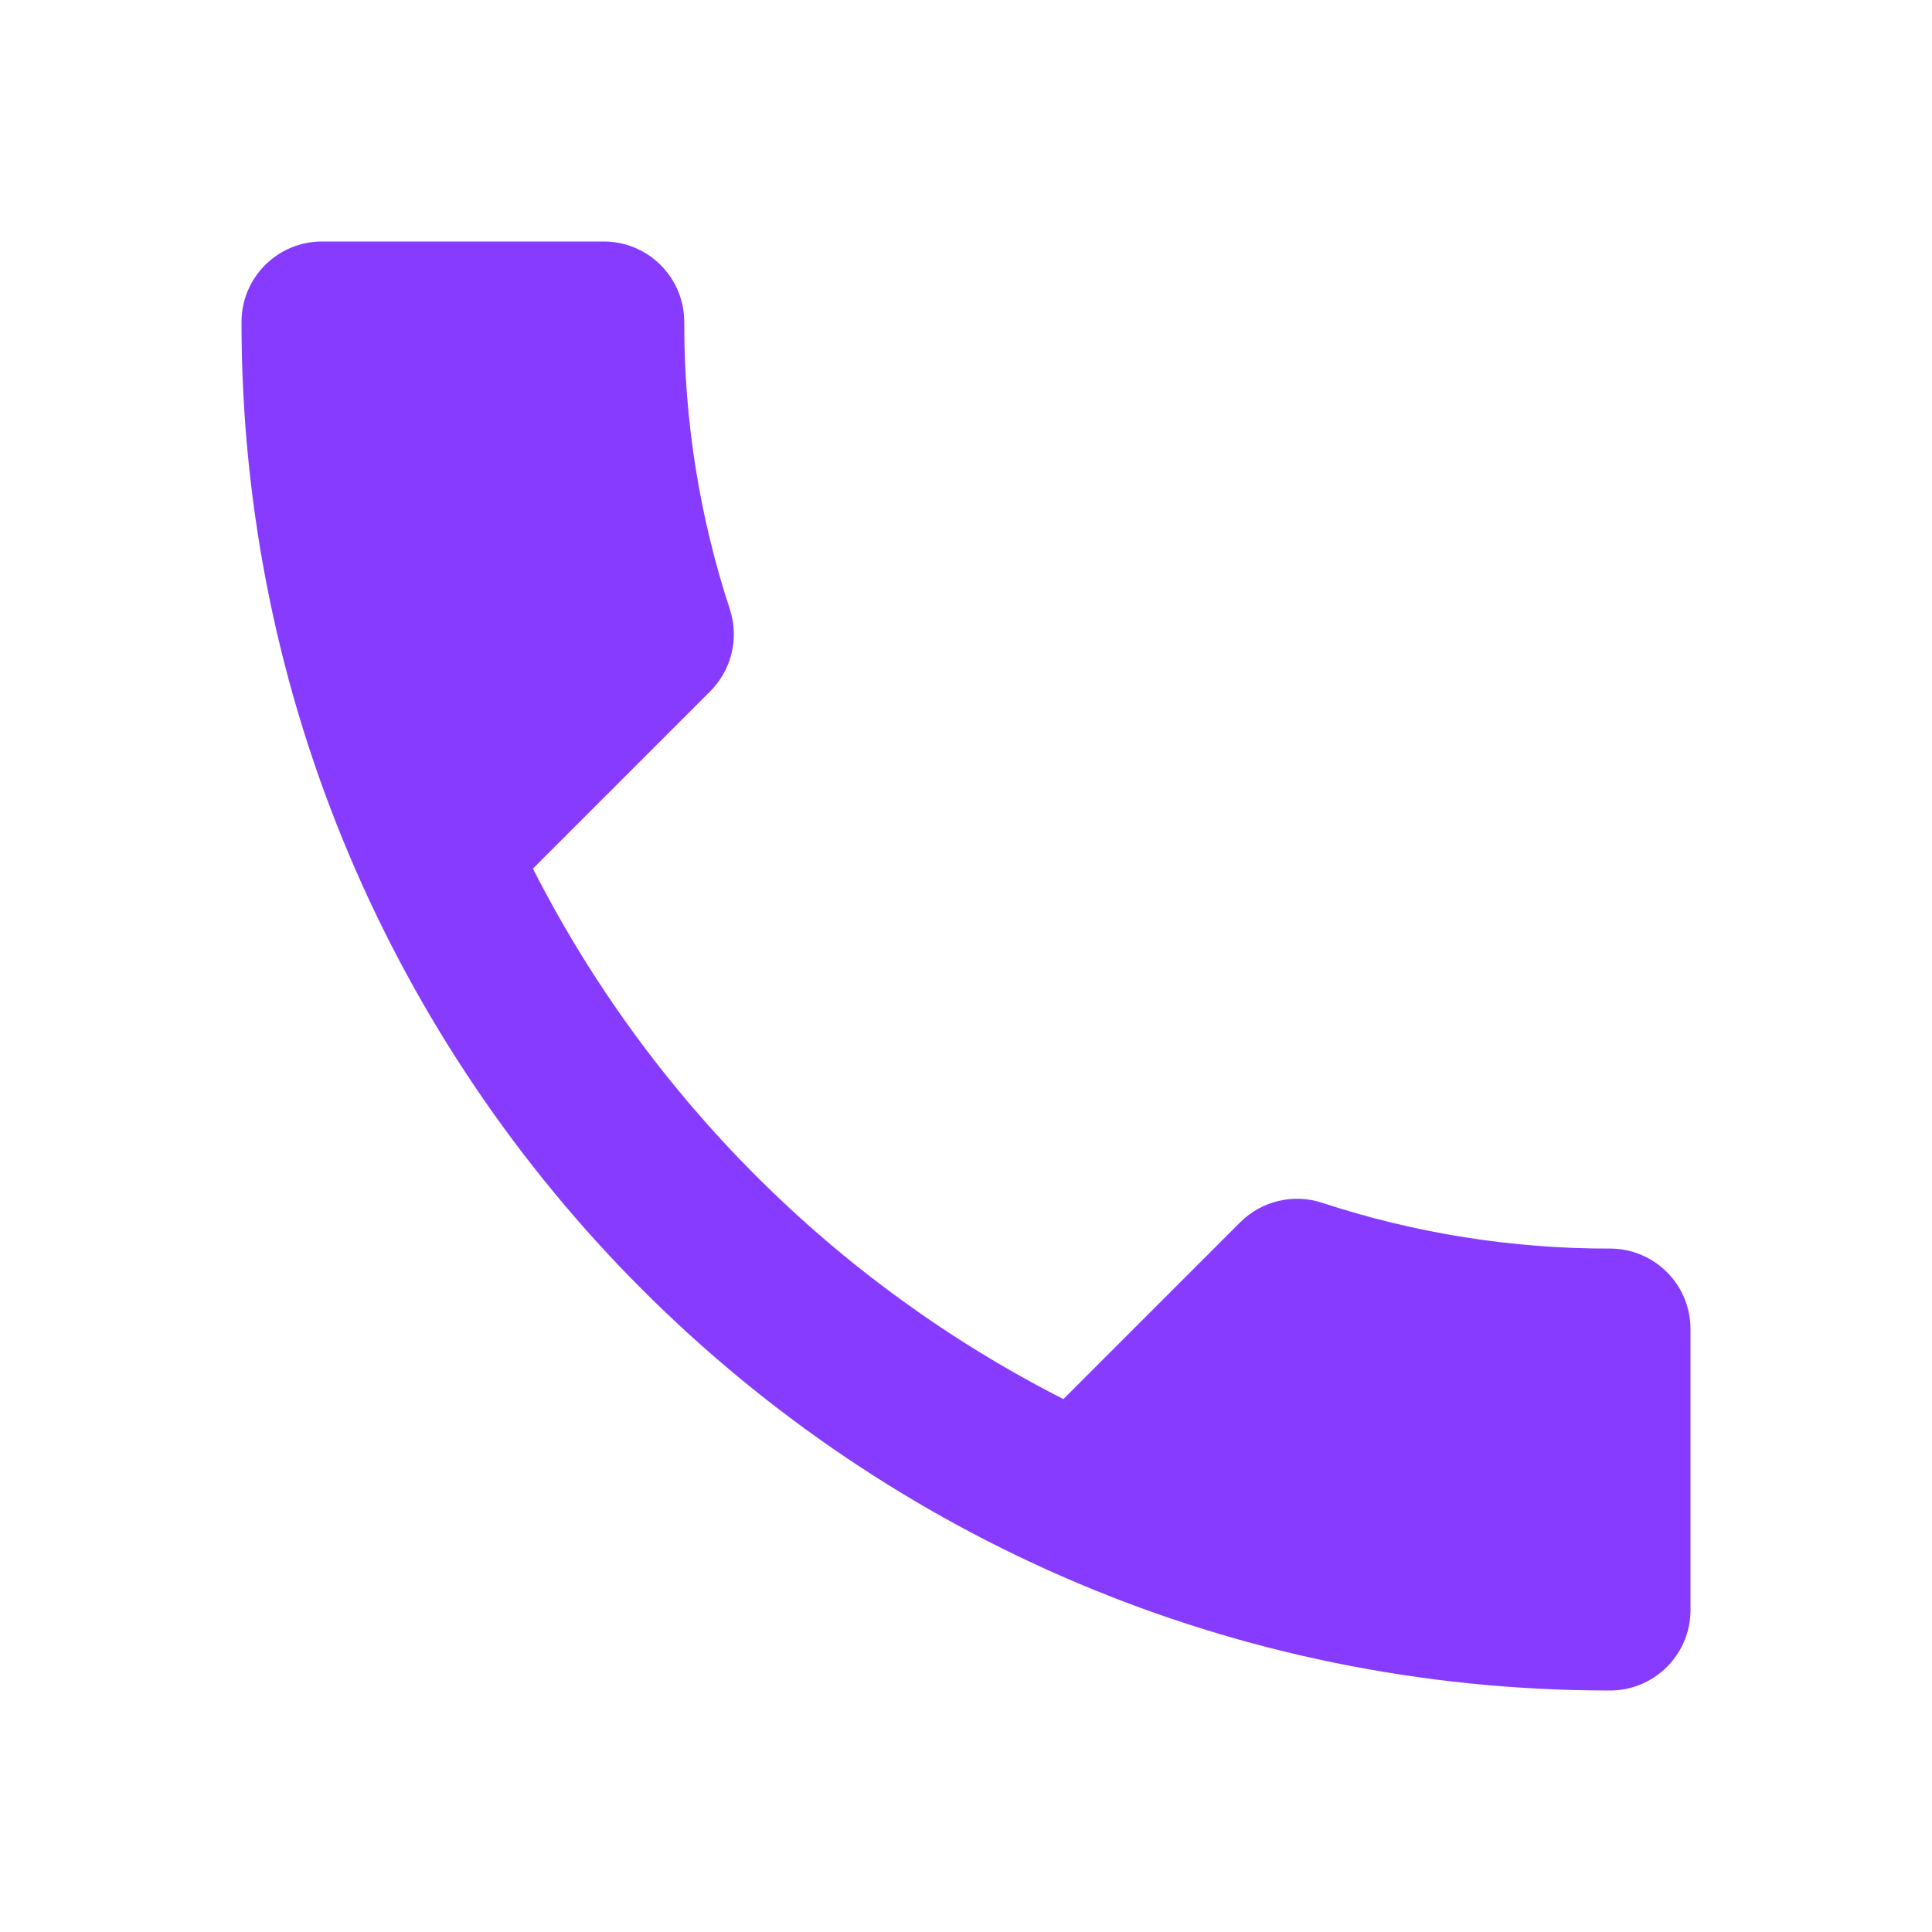
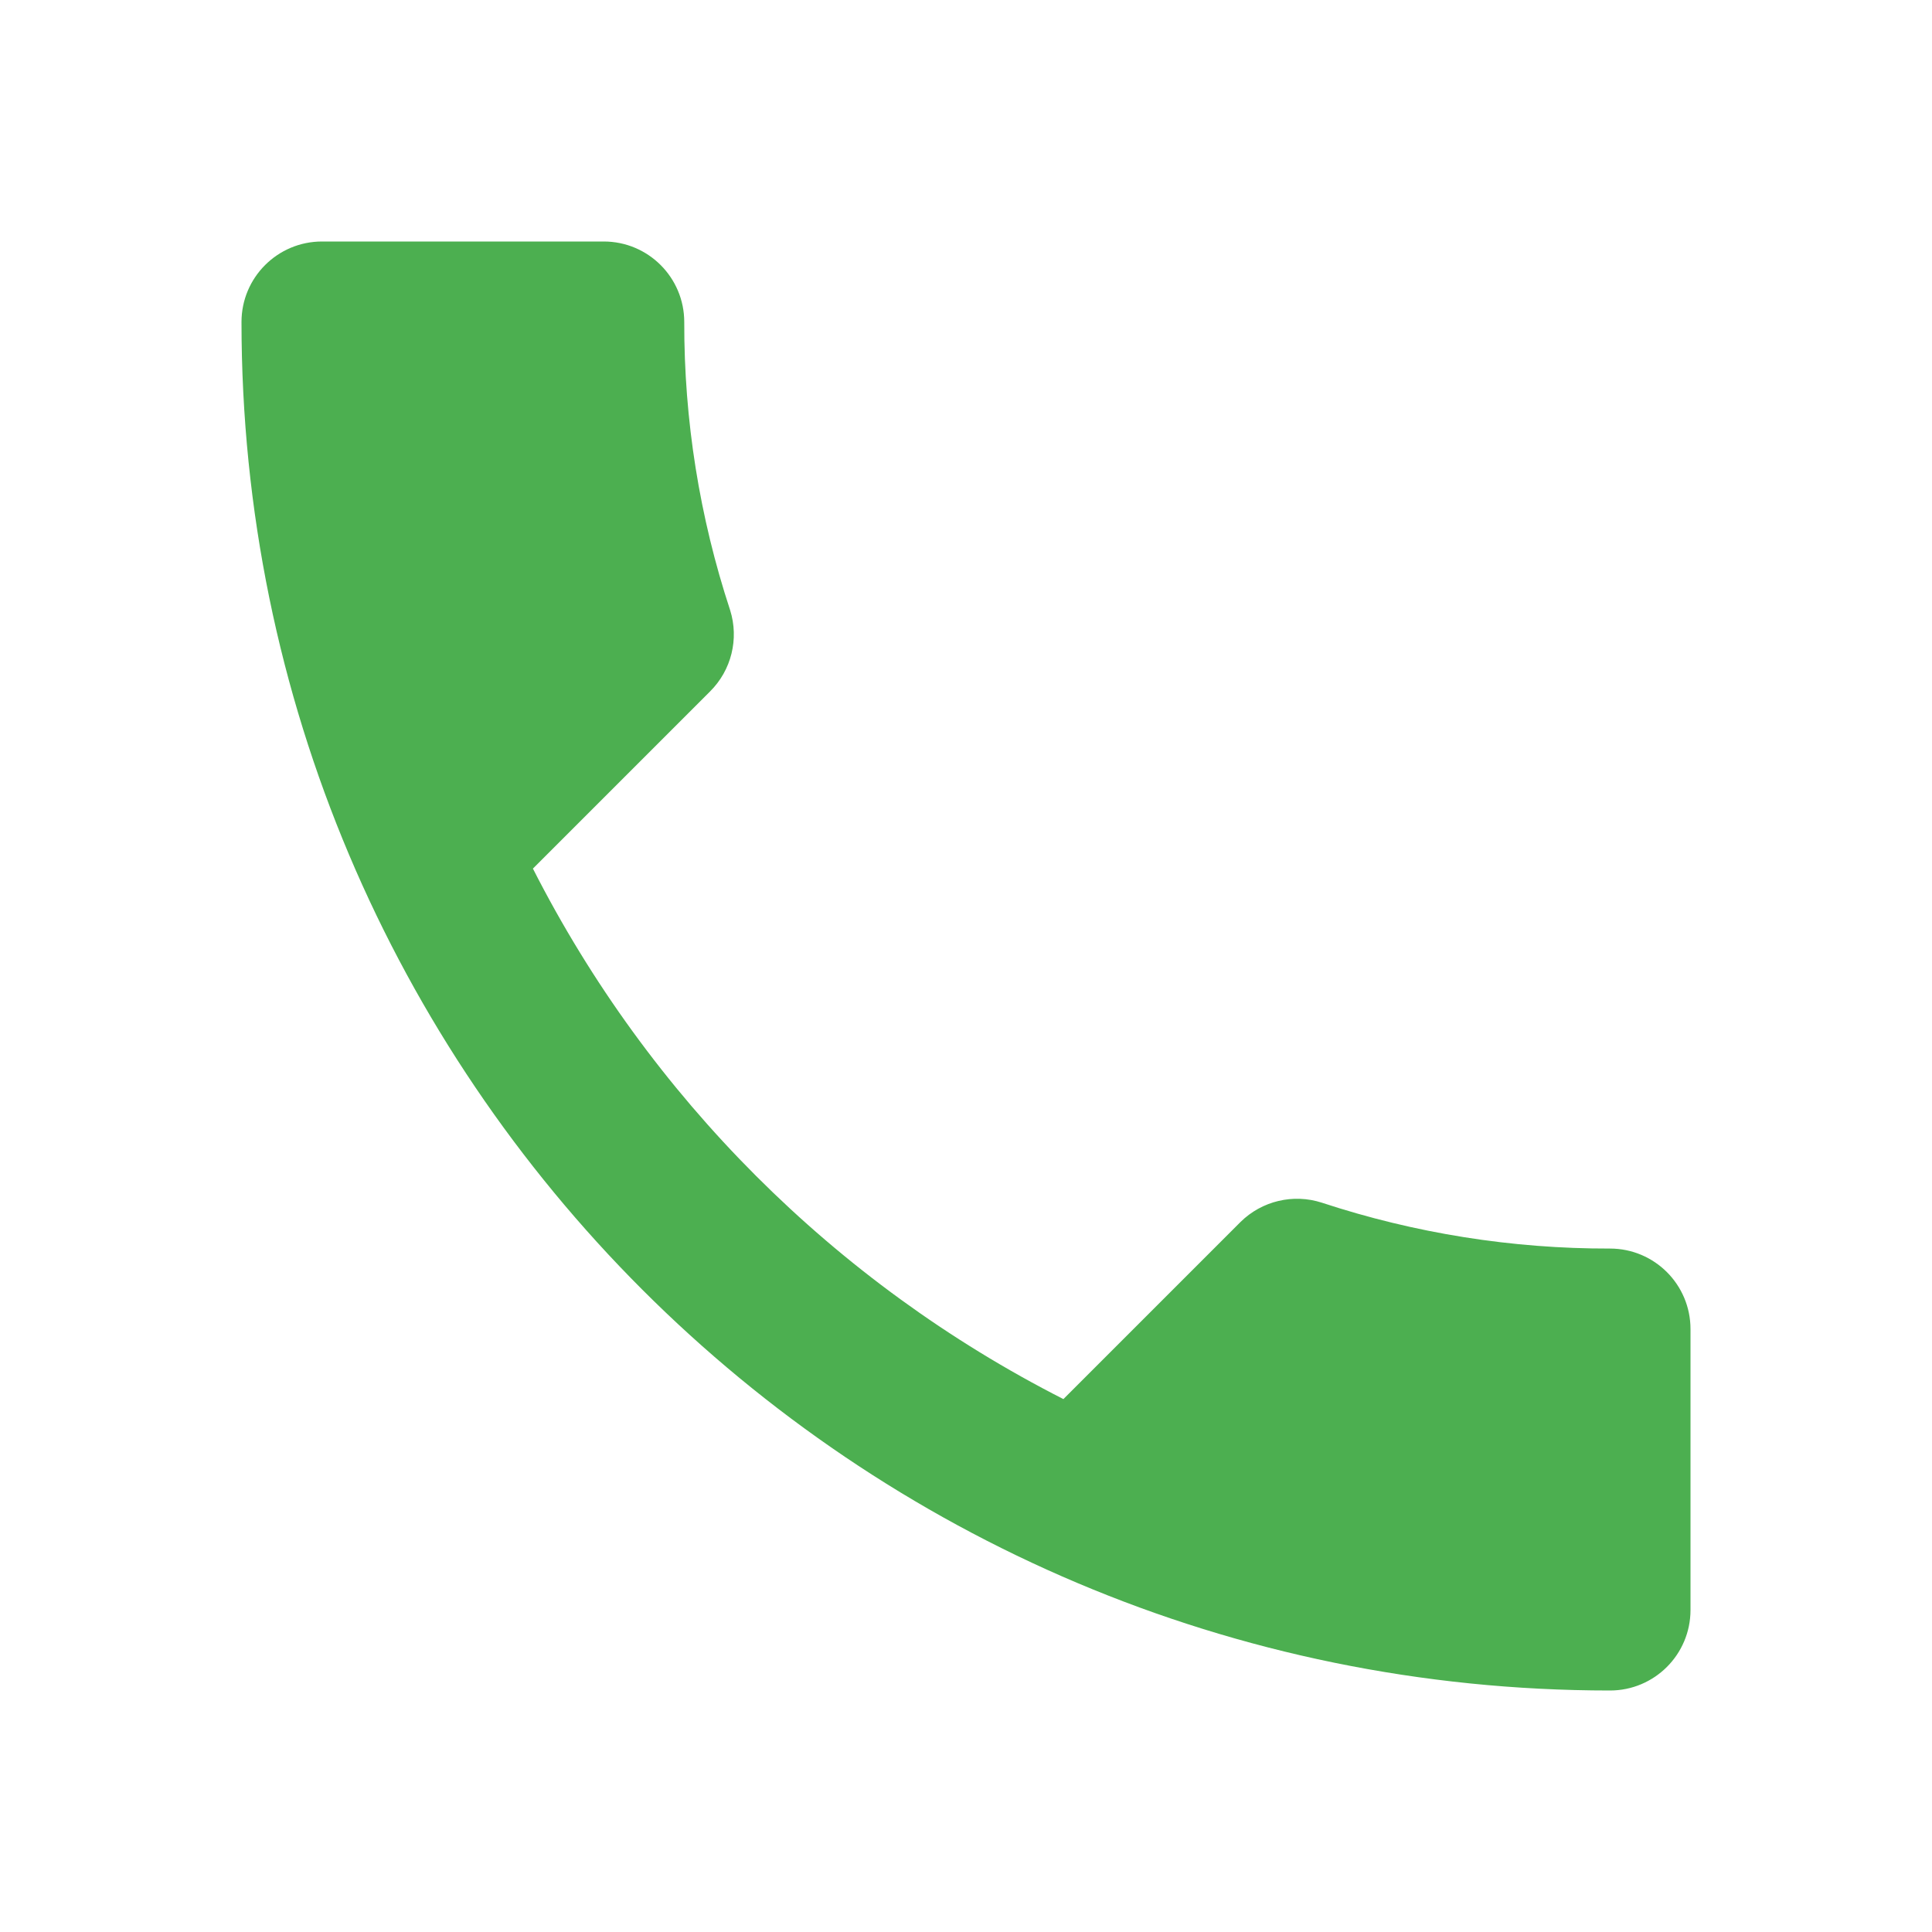
- <svg xmlns="http://www.w3.org/2000/svg" viewBox="0 0 24 24" fill="#863bff">
+ <svg xmlns="http://www.w3.org/2000/svg" viewBox="0 0 24 24" fill="#4CAF50">
  <path d="M6.62 10.79a15.05 15.05 0 006.59 6.59l2.2-2.2a1 1 0 011.01-.24 11.36 11.36 0 003.58.57 1 1 0 011 1V20a1 1 0 01-1 1A17 17 0 013 4a1 1 0 011-1h3.5a1 1 0 011 1 11.36 11.36 0 00.57 3.58 1 1 0 01-.25 1.01l-2.2 2.2z" />
</svg>
